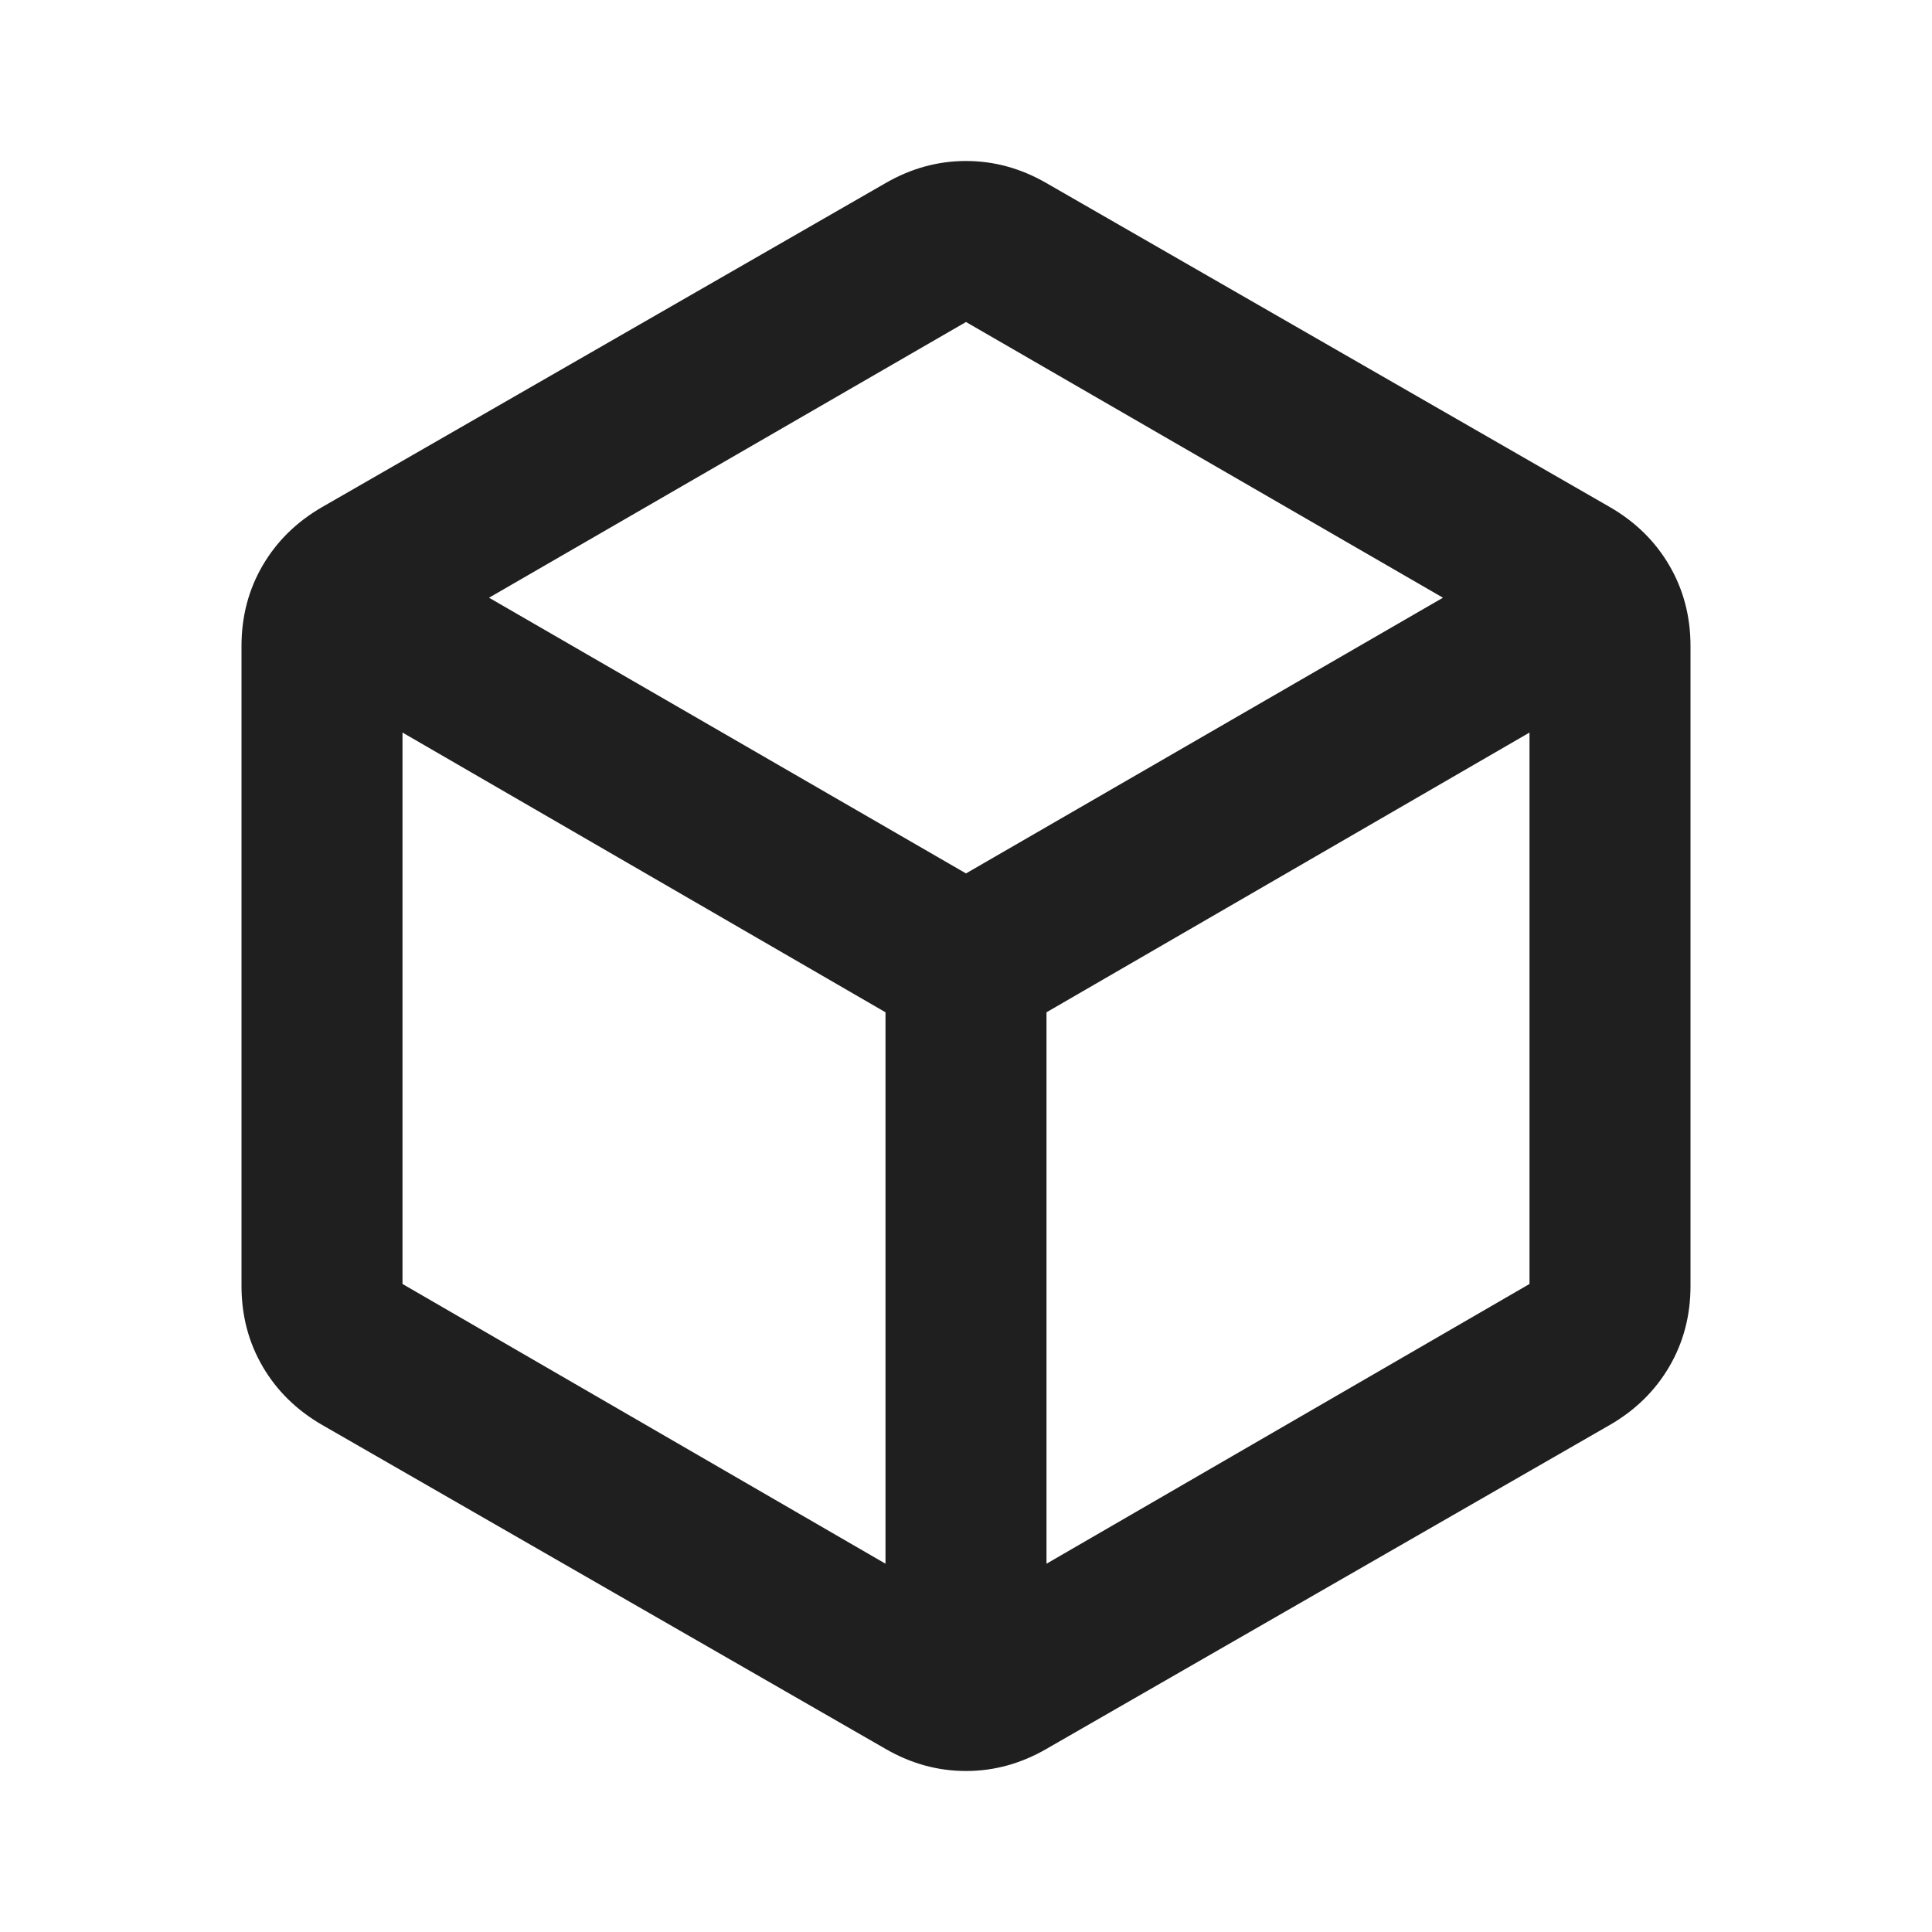
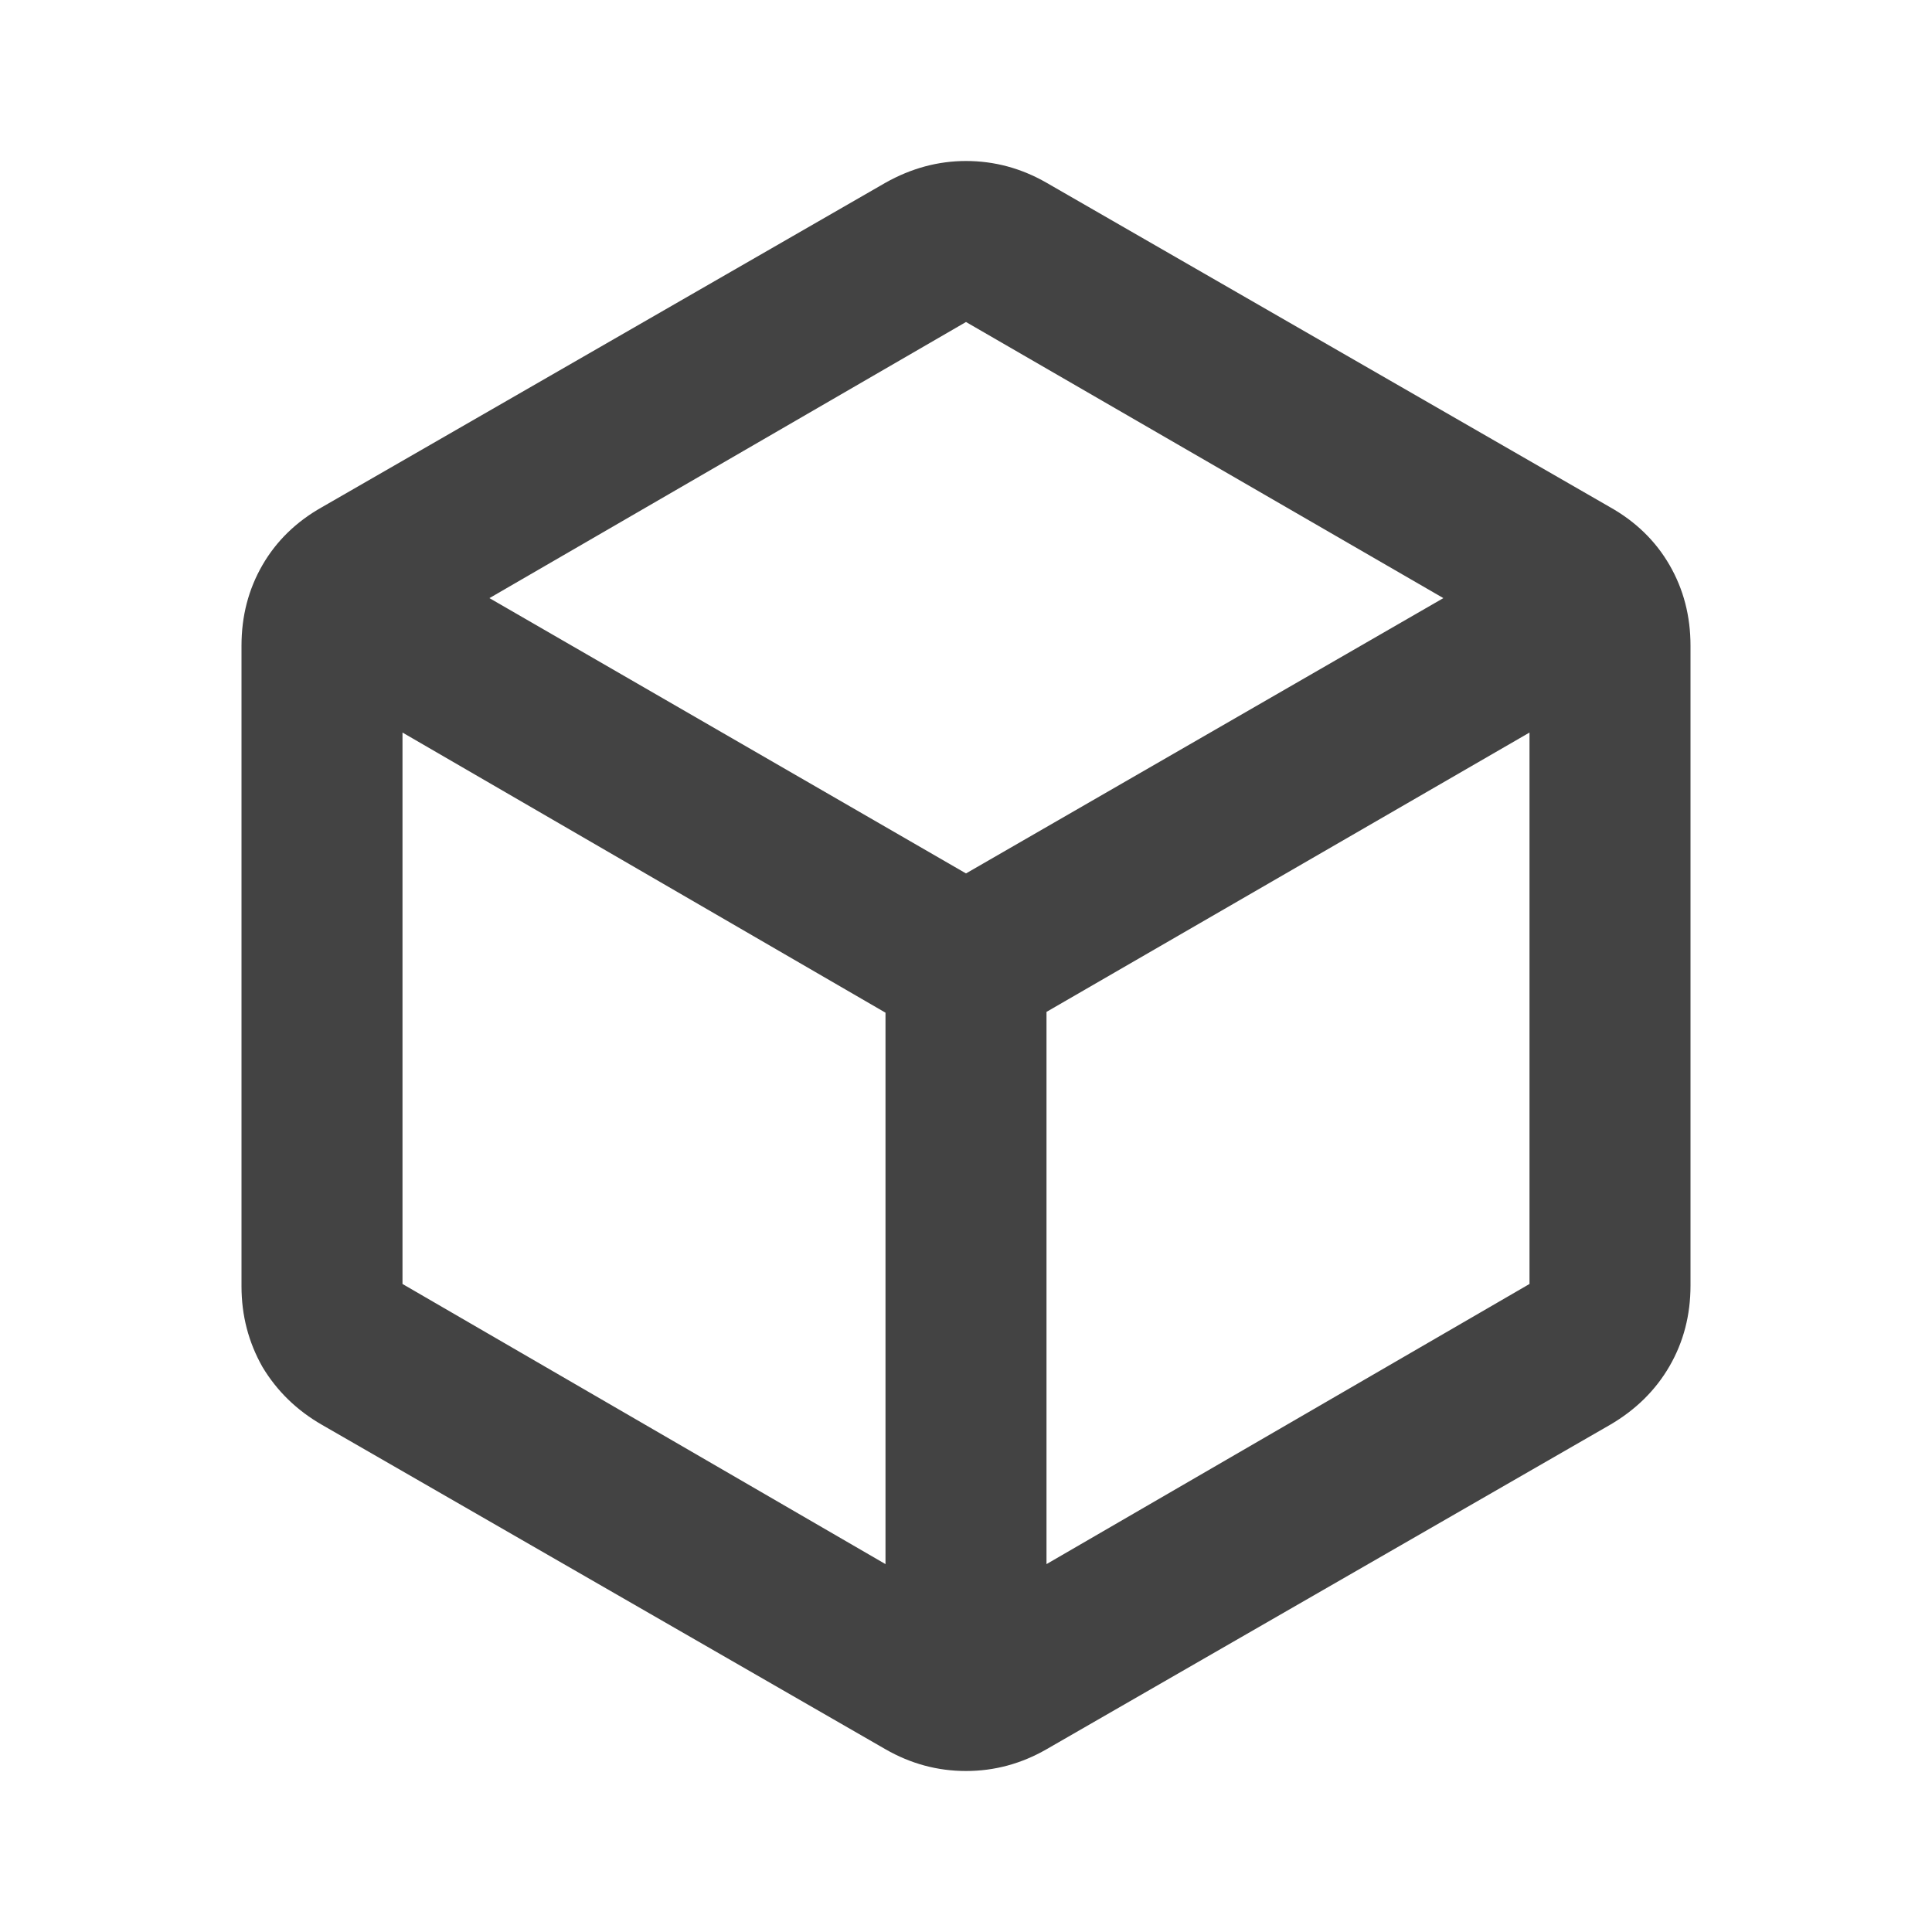
- <svg xmlns="http://www.w3.org/2000/svg" height="24px" viewBox="0 -960 960 960" width="24px" fill="#1f1f1f">
-   <path d="M440-183v-274L200-596v274l240 139Zm80 0 240-139v-274L520-457v274Zm-40-343 237-137-237-137-237 137 237 137ZM160-252q-19-11-29.5-29T120-321v-318q0-22 10.5-40t29.5-29l280-161q19-11 40-11t40 11l280 161q19 11 29.5 29t10.5 40v318q0 22-10.5 40T800-252L520-91q-19 11-40 11t-40-11L160-252Zm320-228Z" />
+ <svg xmlns="http://www.w3.org/2000/svg" viewBox="0 0 24 24" height="24px" width="24px" fill="#434343">
+   <path d="M11,19.43V12.58L5,9.1v6.85l6,3.48Zm2,0l6-3.48V9.1l-6,3.47v6.85Zm-1-8.58l5.93-3.42L12,4L6.08,7.43L12,10.85ZM4,17.7q-0.47-0.27-0.74-0.72Q3,16.52 3,15.98V8.02q0-0.55 0.26-1T4,6.3l7-4.03Q11.48,2 12,2q0.53,0 1,0.27L20,6.3q0.48,0.27 0.74,0.72t0.26,1v7.95q0,0.55-0.26,1T20,17.7l-7,4.03Q12.53,22 12,22t-1-0.27L4,17.7ZM12,12Z" />
</svg>
